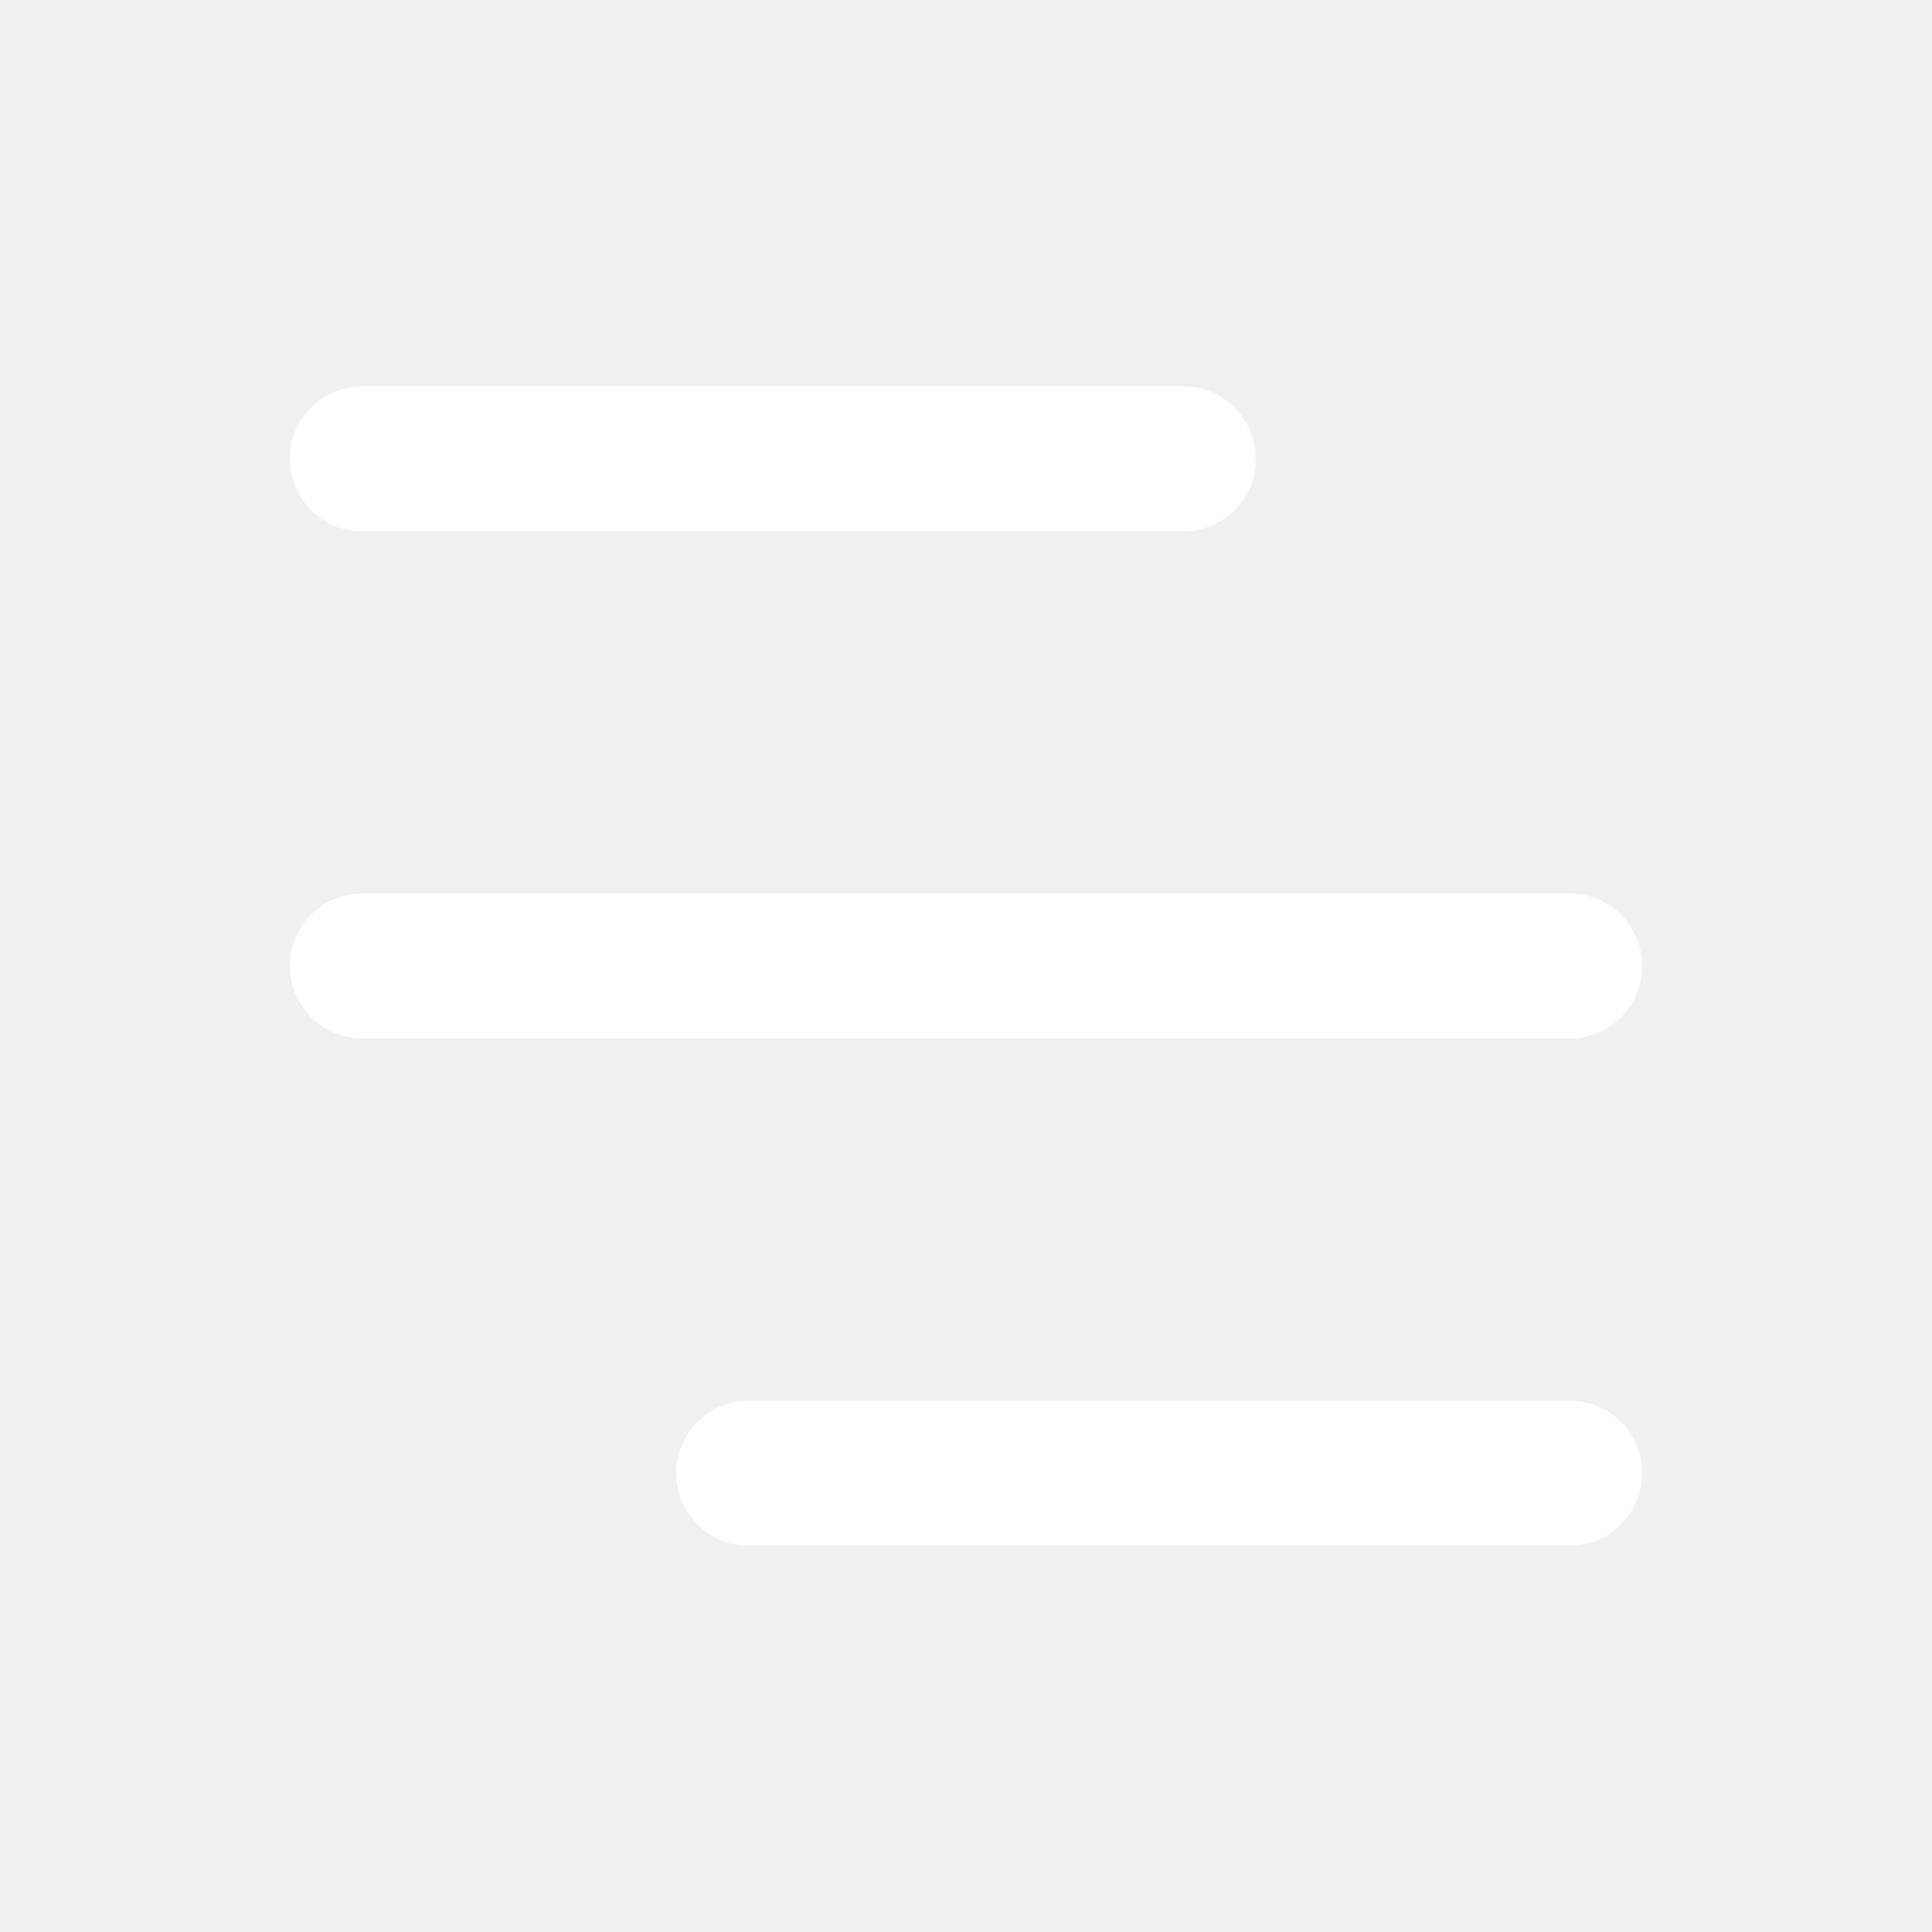
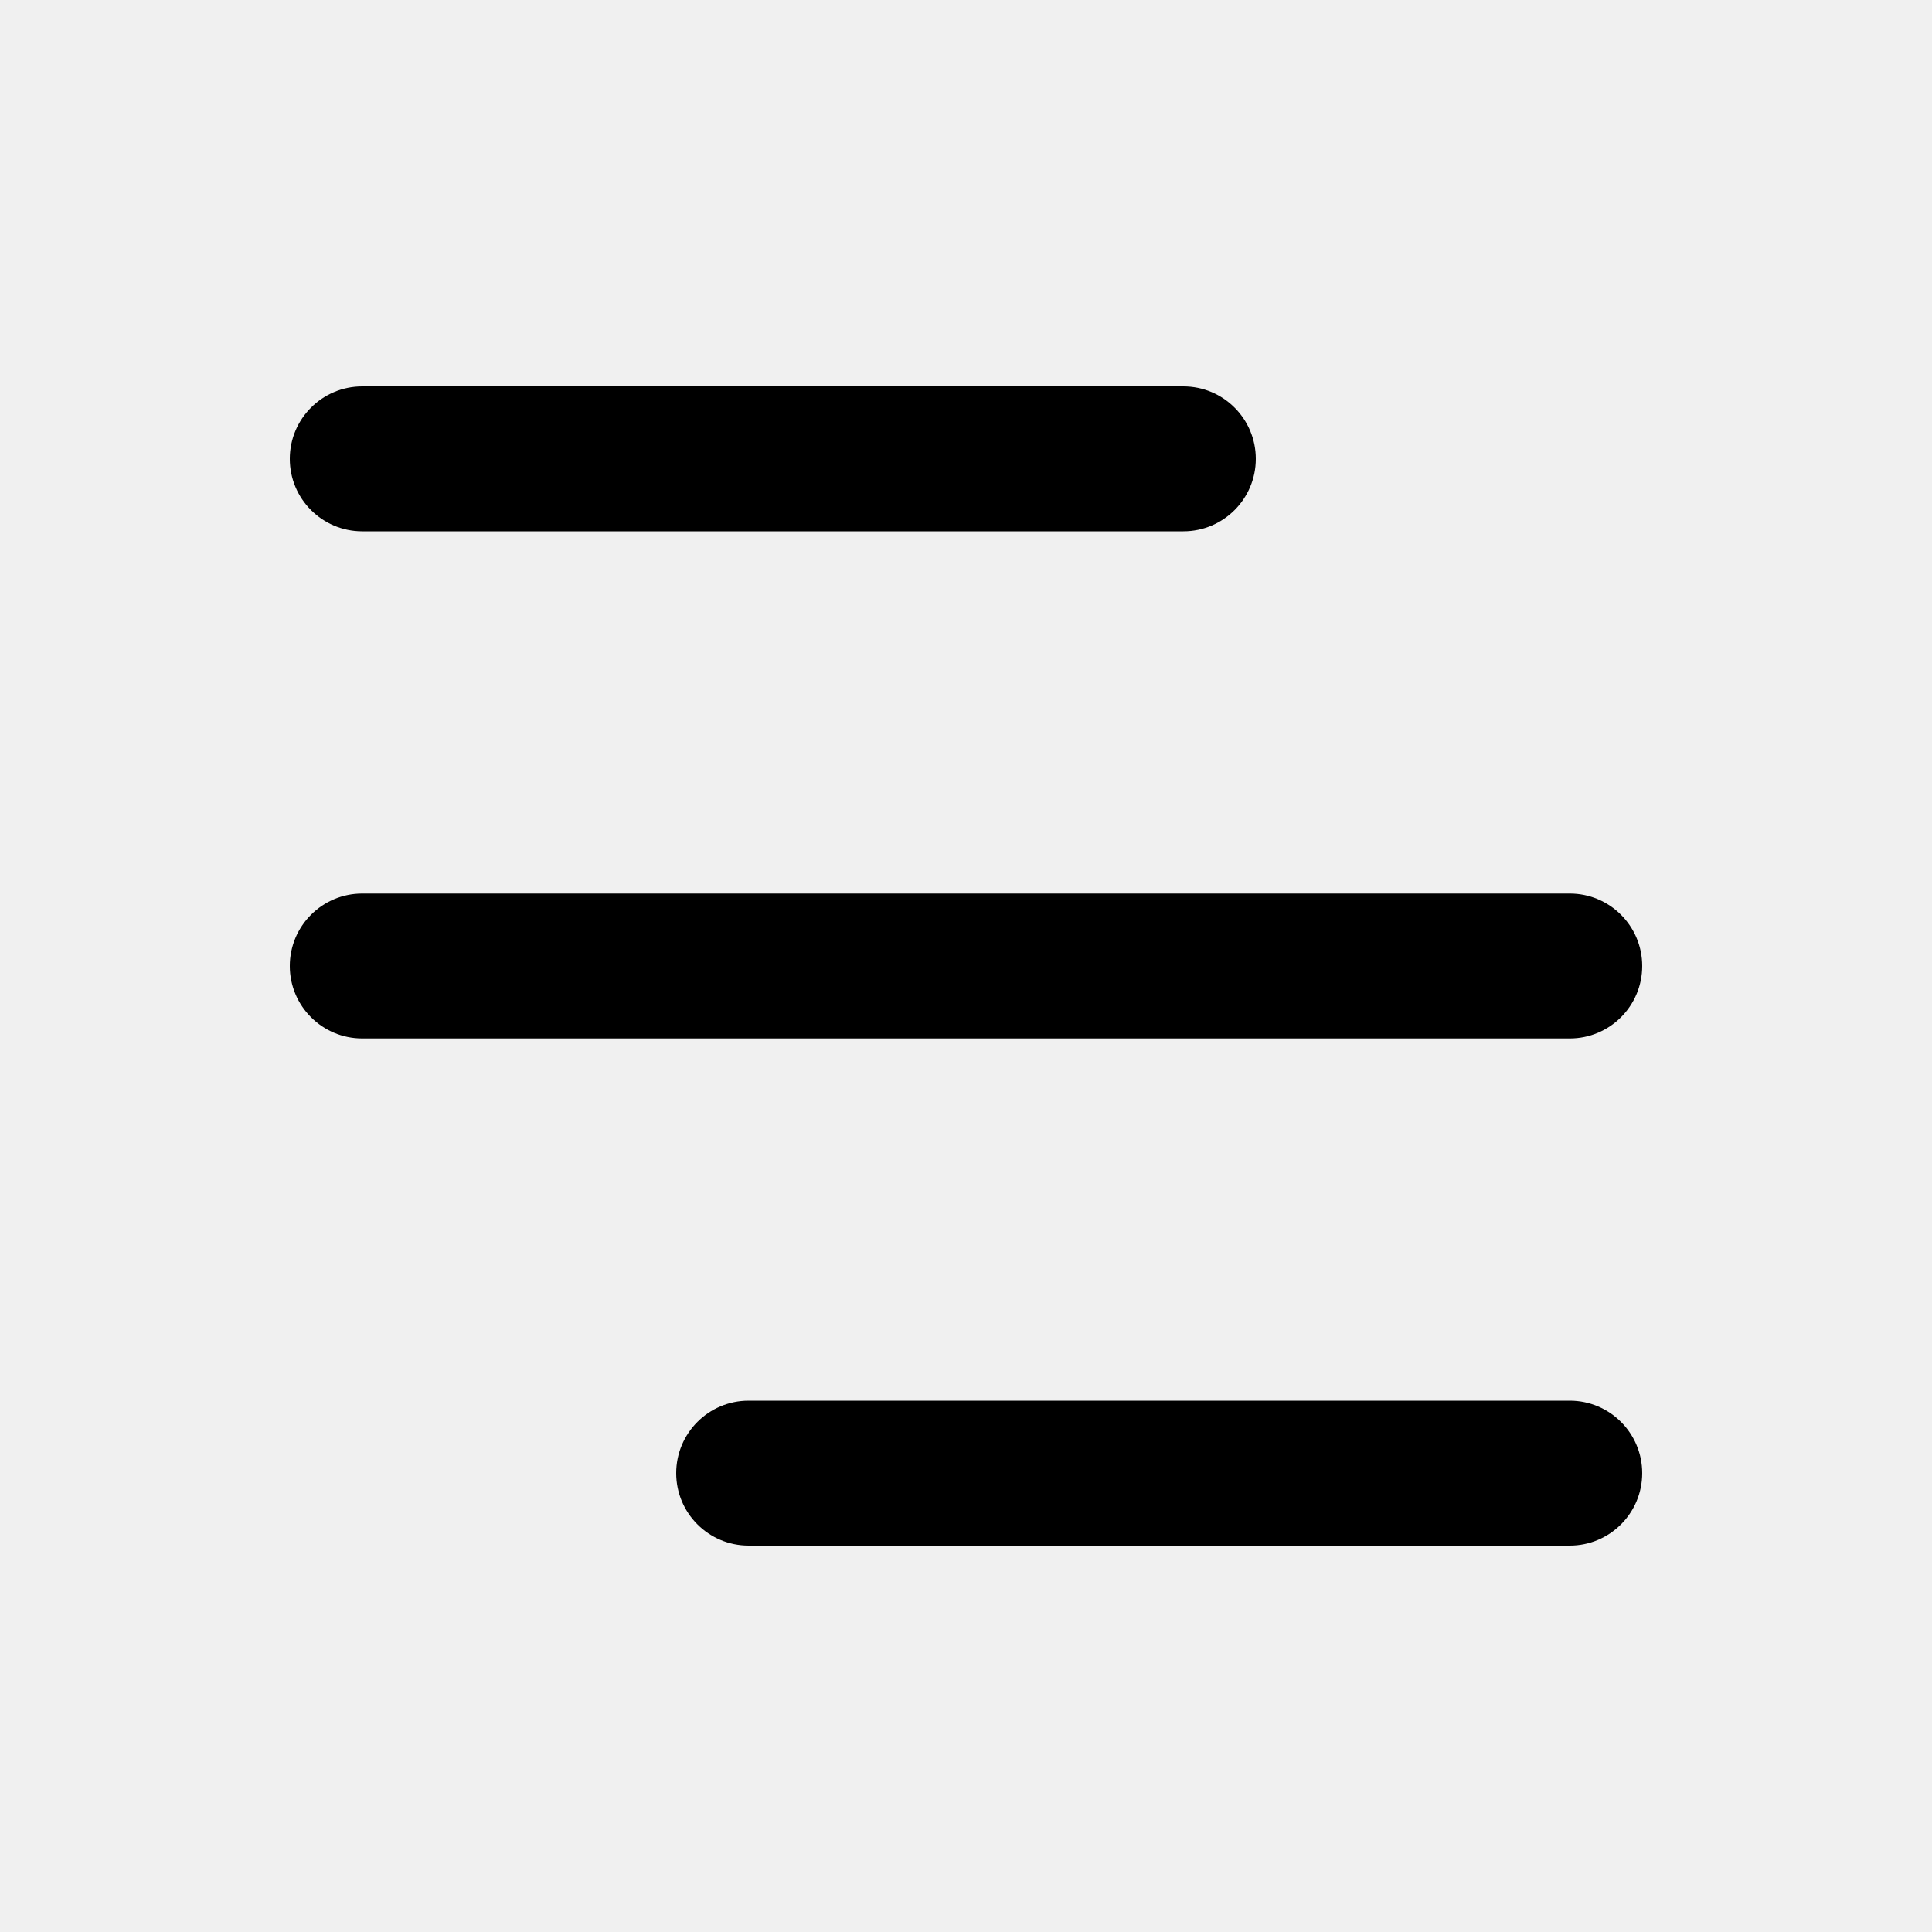
<svg xmlns="http://www.w3.org/2000/svg" fill="none" viewBox="0 0 40 40" class="navbar-toggler-icon">
-   <rect width="20" height="3" x="6" y="8" fill="#fff" rx="1.5" />
-   <rect width="28" height="3" x="6" y="18.5" fill="#fff" rx="1.5" />
-   <rect width="20" height="3" x="14" y="29" fill="#fff" rx="1.5" />
+   <rect width="20" height="3" x="6" y="8" fill="currentcolor" rx="1.5" />
+   <rect width="28" height="3" x="6" y="18.5" fill="currentcolor" rx="1.5" />
+   <rect width="20" height="3" x="14" y="29" fill="currentcolor" rx="1.5" />
</svg>
